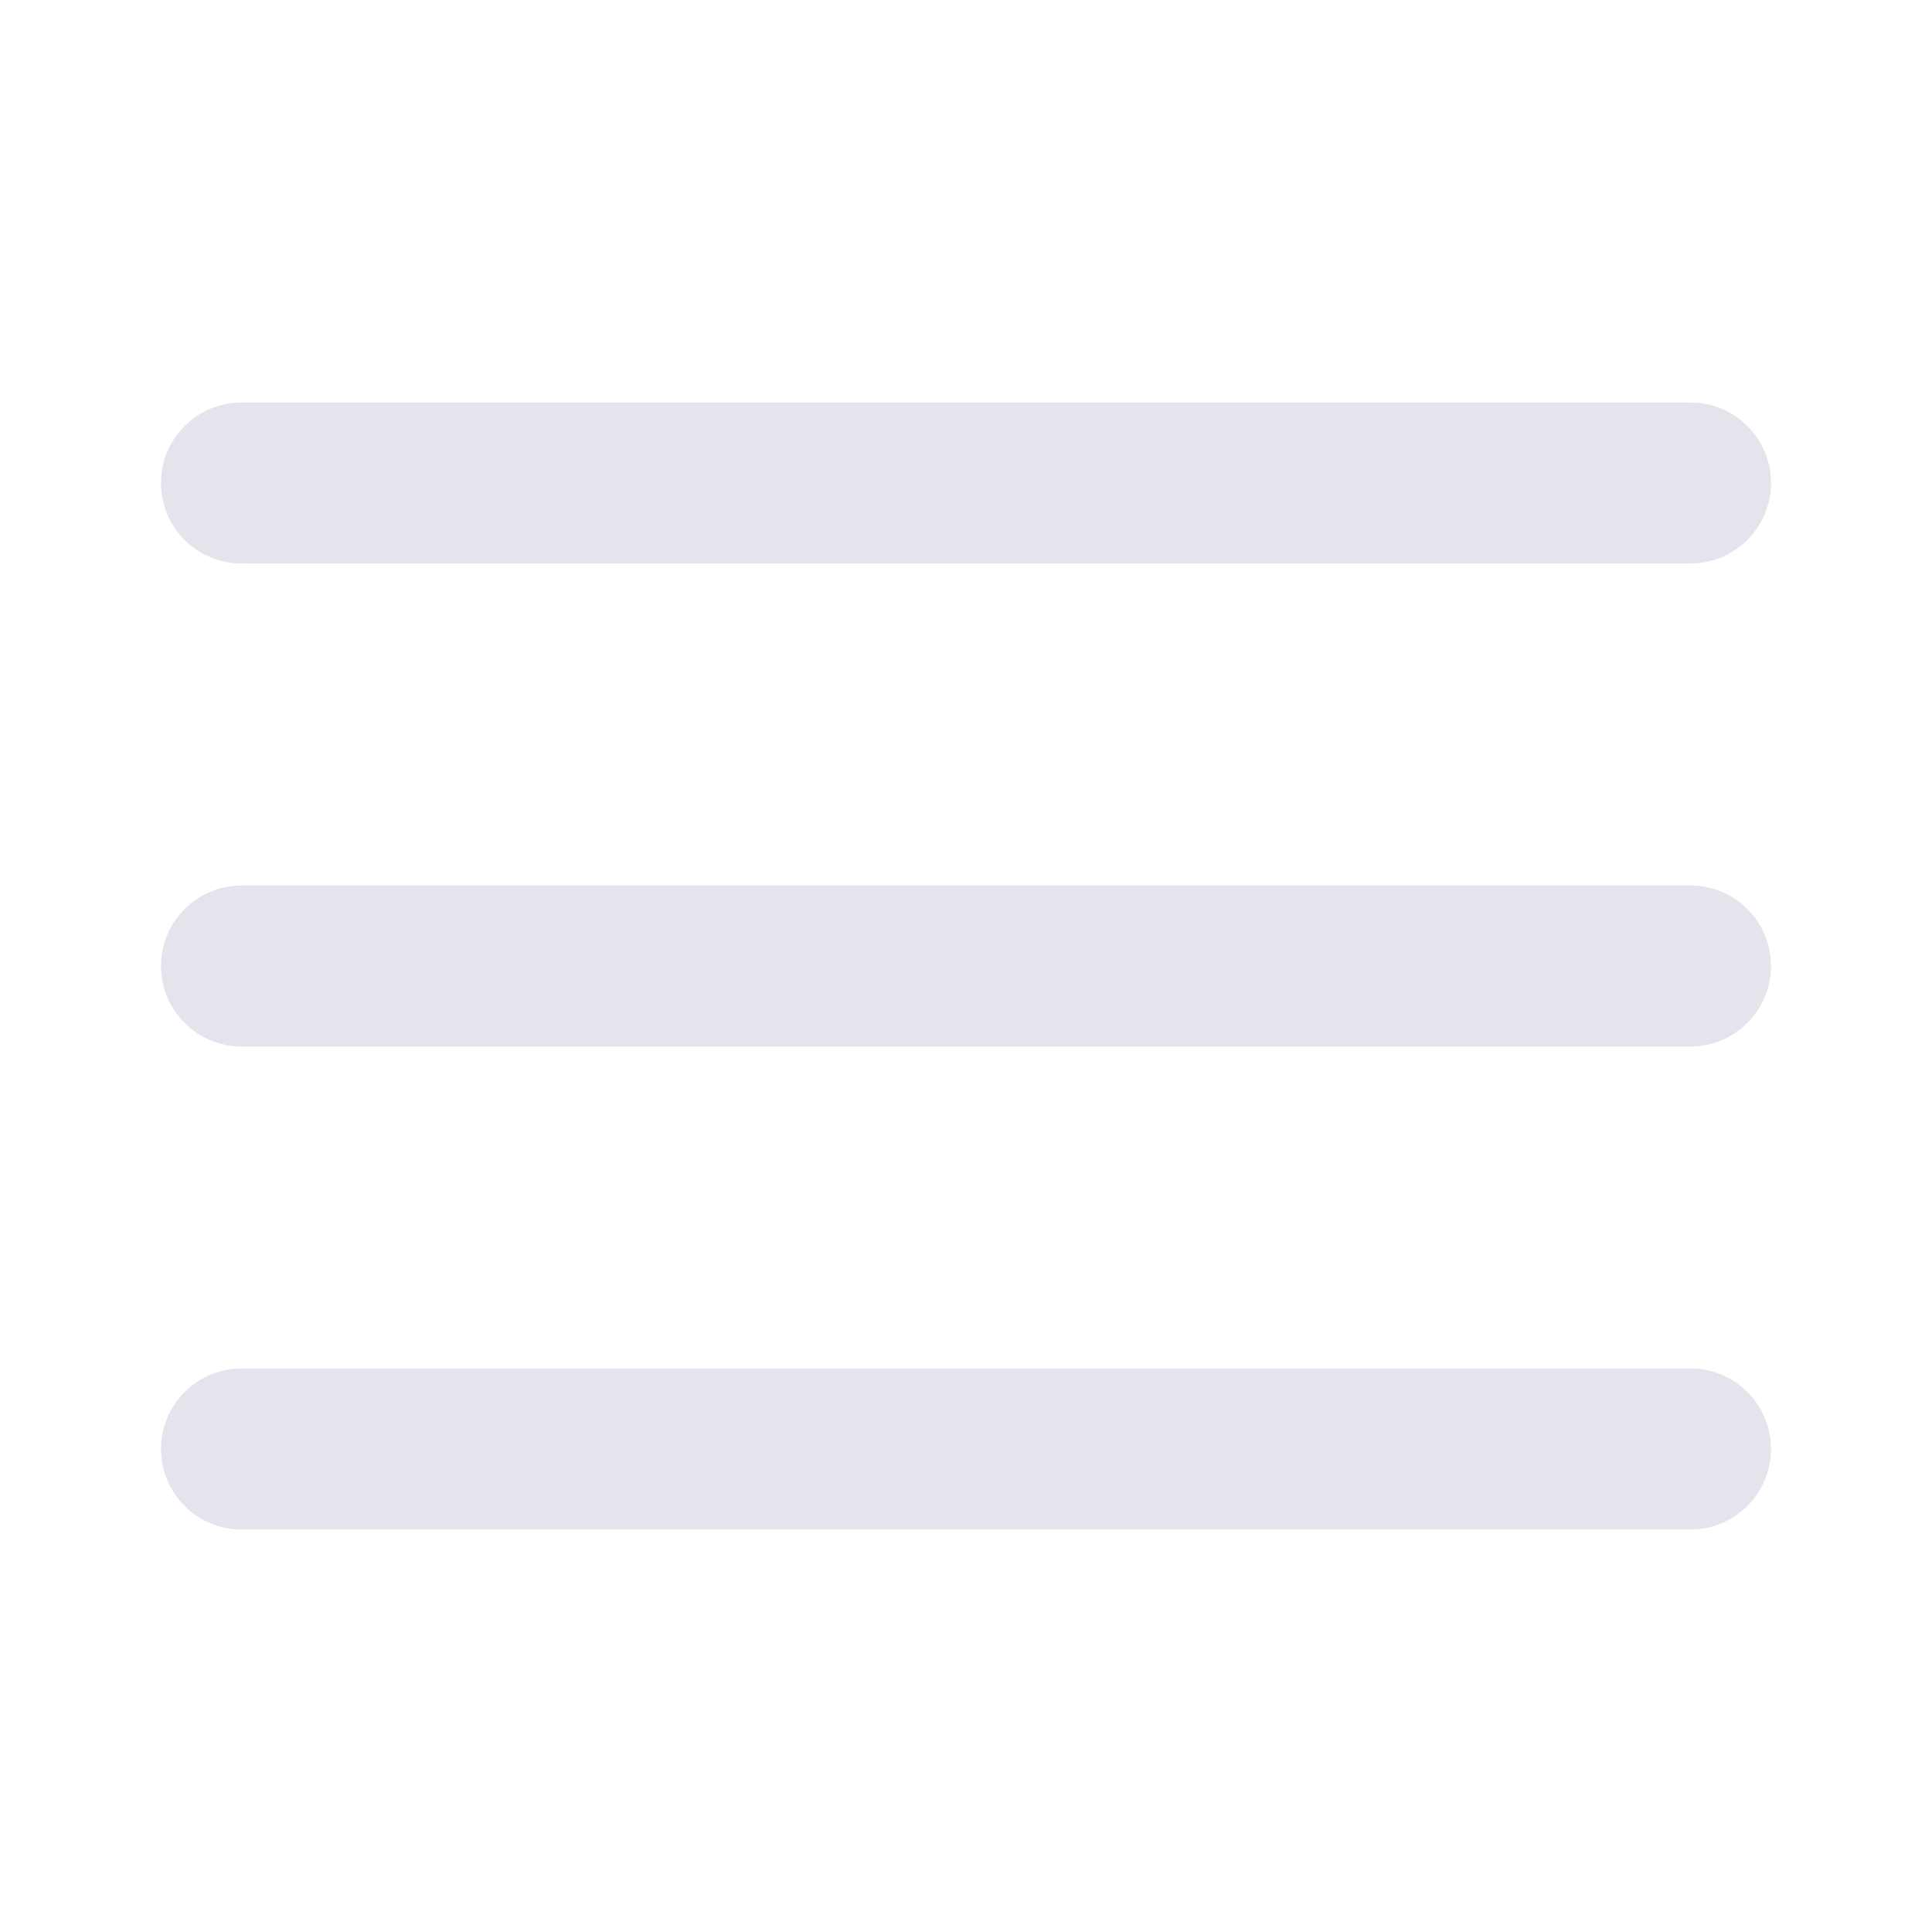
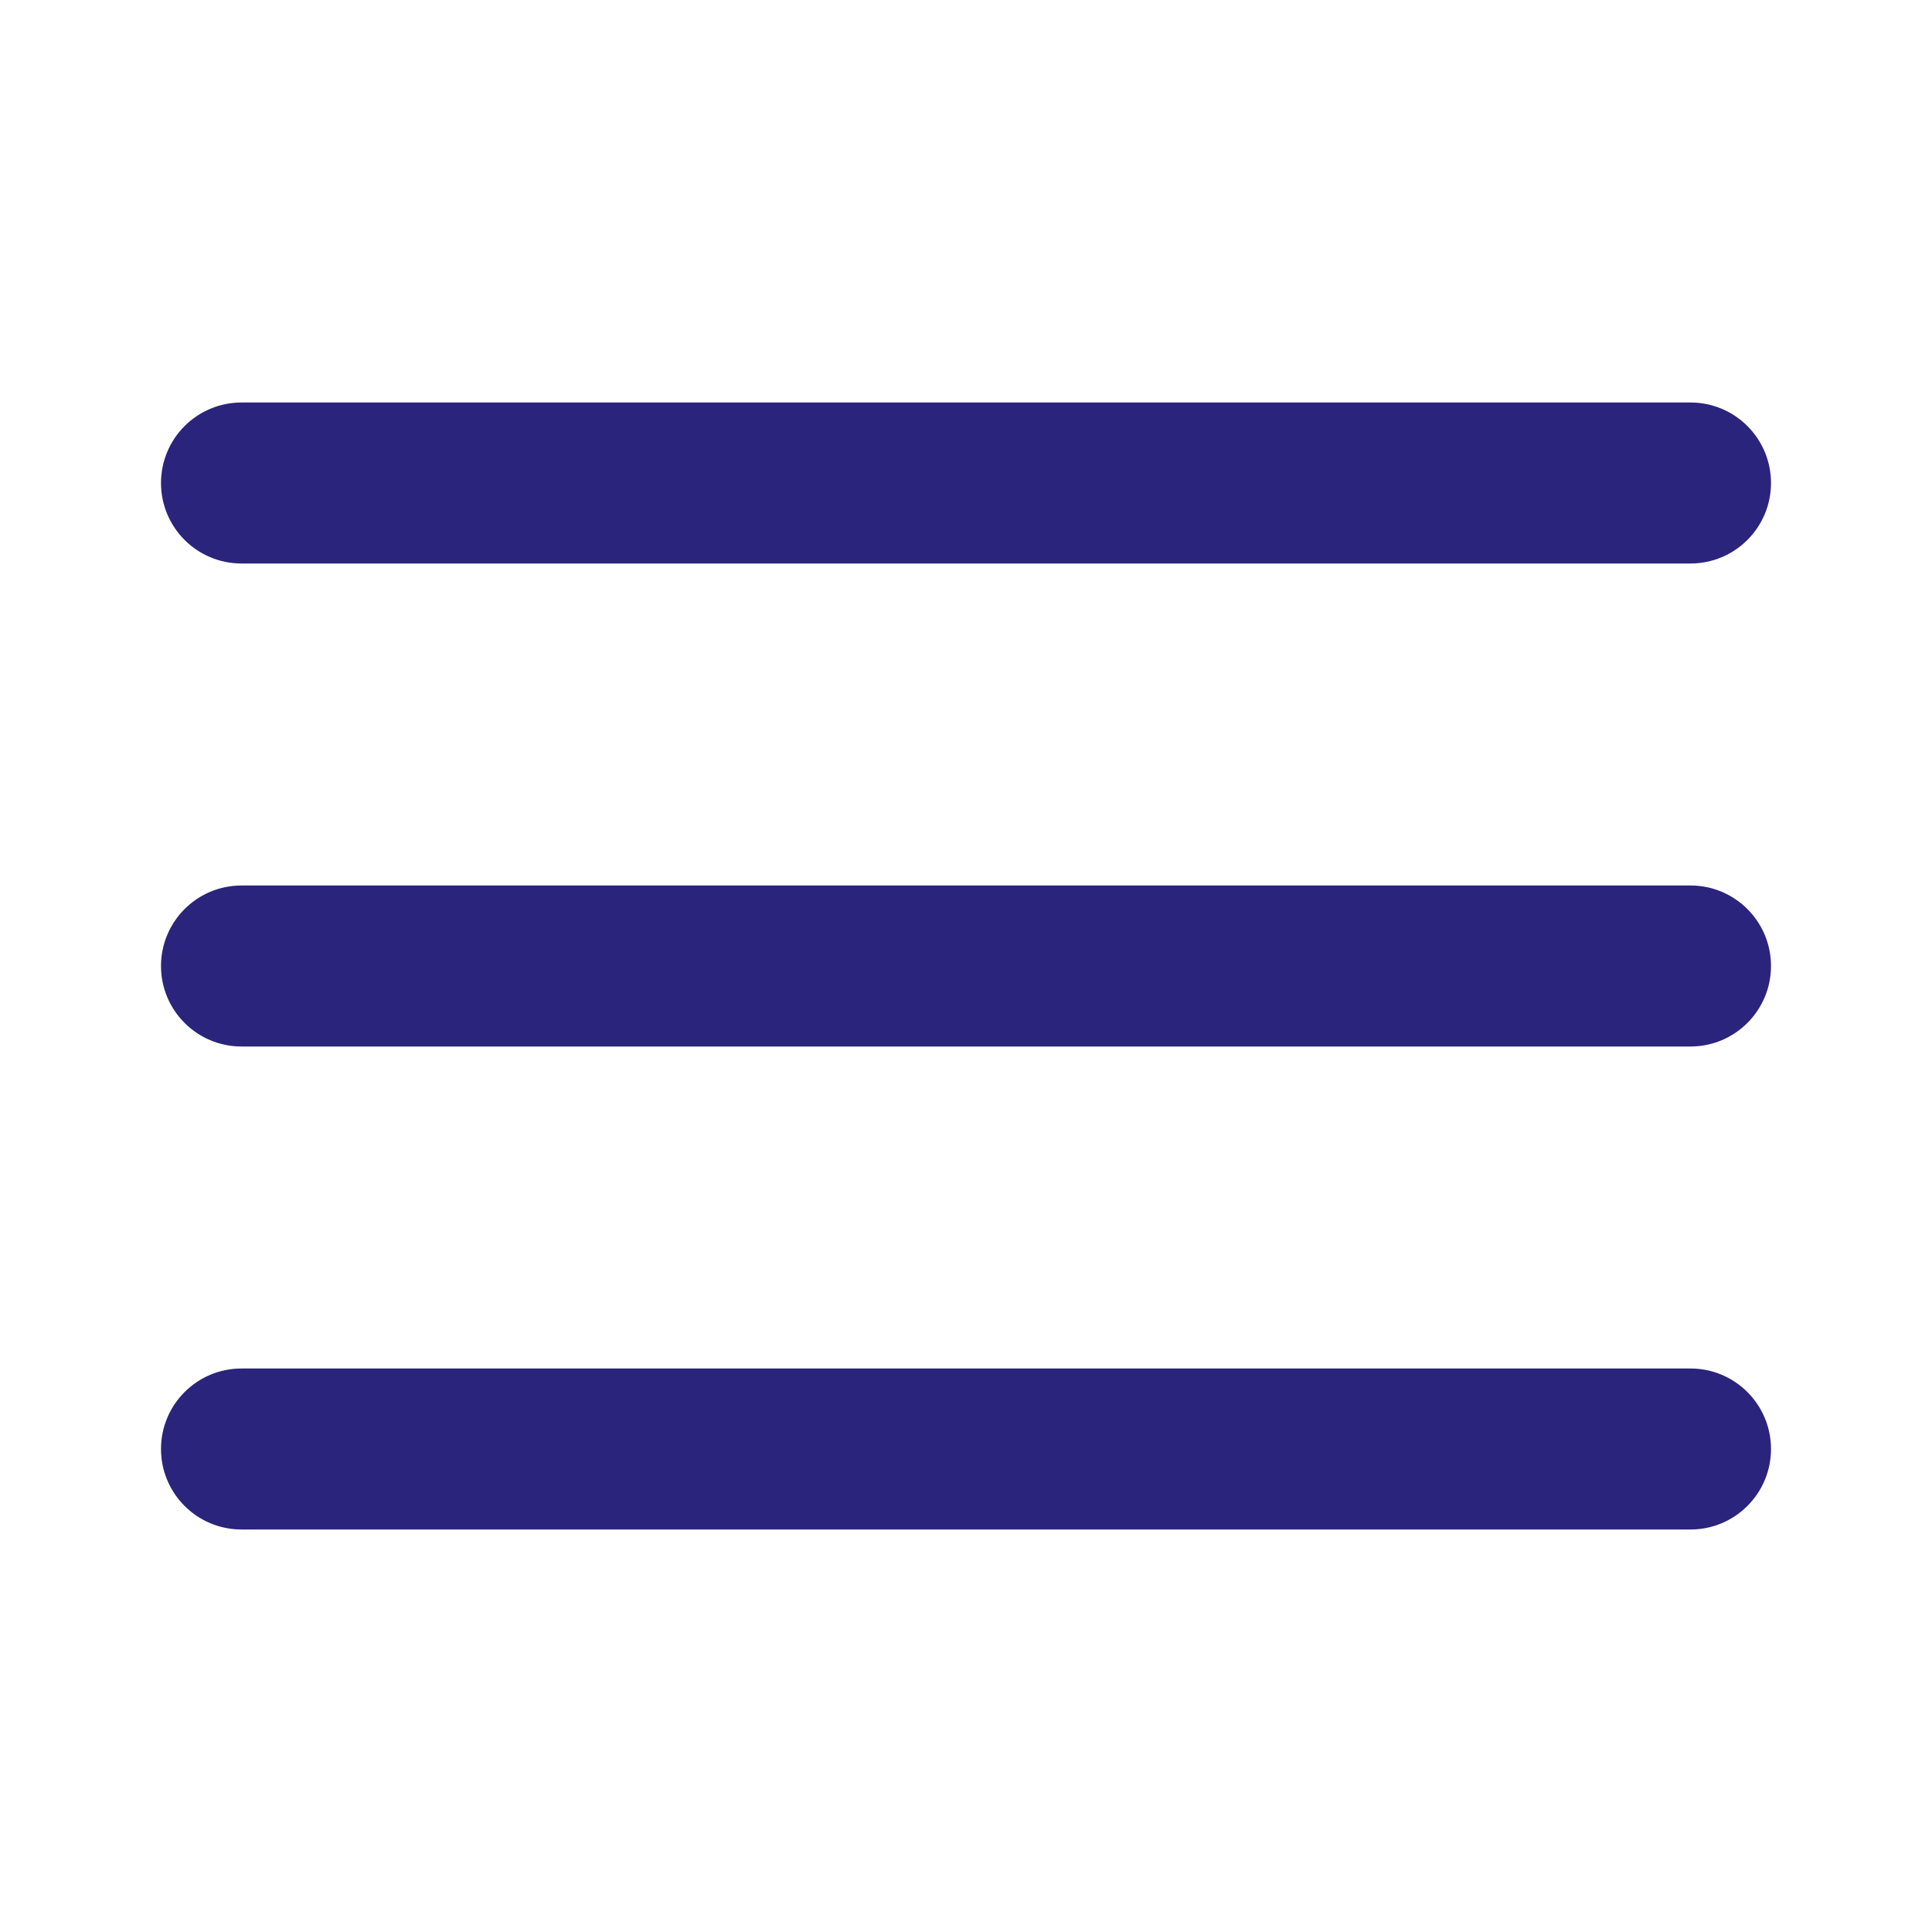
- <svg xmlns="http://www.w3.org/2000/svg" width="24" height="24" viewBox="0 0 24 24" focusable="false" class="color-toggle-icon" aria-hidden="true">
-   <path fill="#E6E3EC" d="M 3 5 A 1 1 0 1 0 3 7 L 21 7 A 1 1 0 1 0 21 5 L 3 5 z M 3 11 A 1 1 0 1 0 3 13 L 21 13 A 1 1 0 1 0 21 11 L 3 11 z M 3 17 A 1 1 0 1 0 3 19 L 21 19 A 1 1 0 1 0 21 17 L 3 17 z" />
+ <svg xmlns="http://www.w3.org/2000/svg" width="24px" height="24px" fill="currentColor" viewBox="0 0 24 24" focusable="false" class="color-toggle-icon" aria-hidden="true">
+   <path fill="#2B247C" d="M 3 5 A 1 1 0 1 0 3 7 L 21 7 A 1 1 0 1 0 21 5 L 3 5 z M 3 11 A 1 1 0 1 0 3 13 L 21 13 A 1 1 0 1 0 21 11 L 3 11 z M 3 17 A 1 1 0 1 0 3 19 L 21 19 A 1 1 0 1 0 21 17 L 3 17 z" />
</svg>
